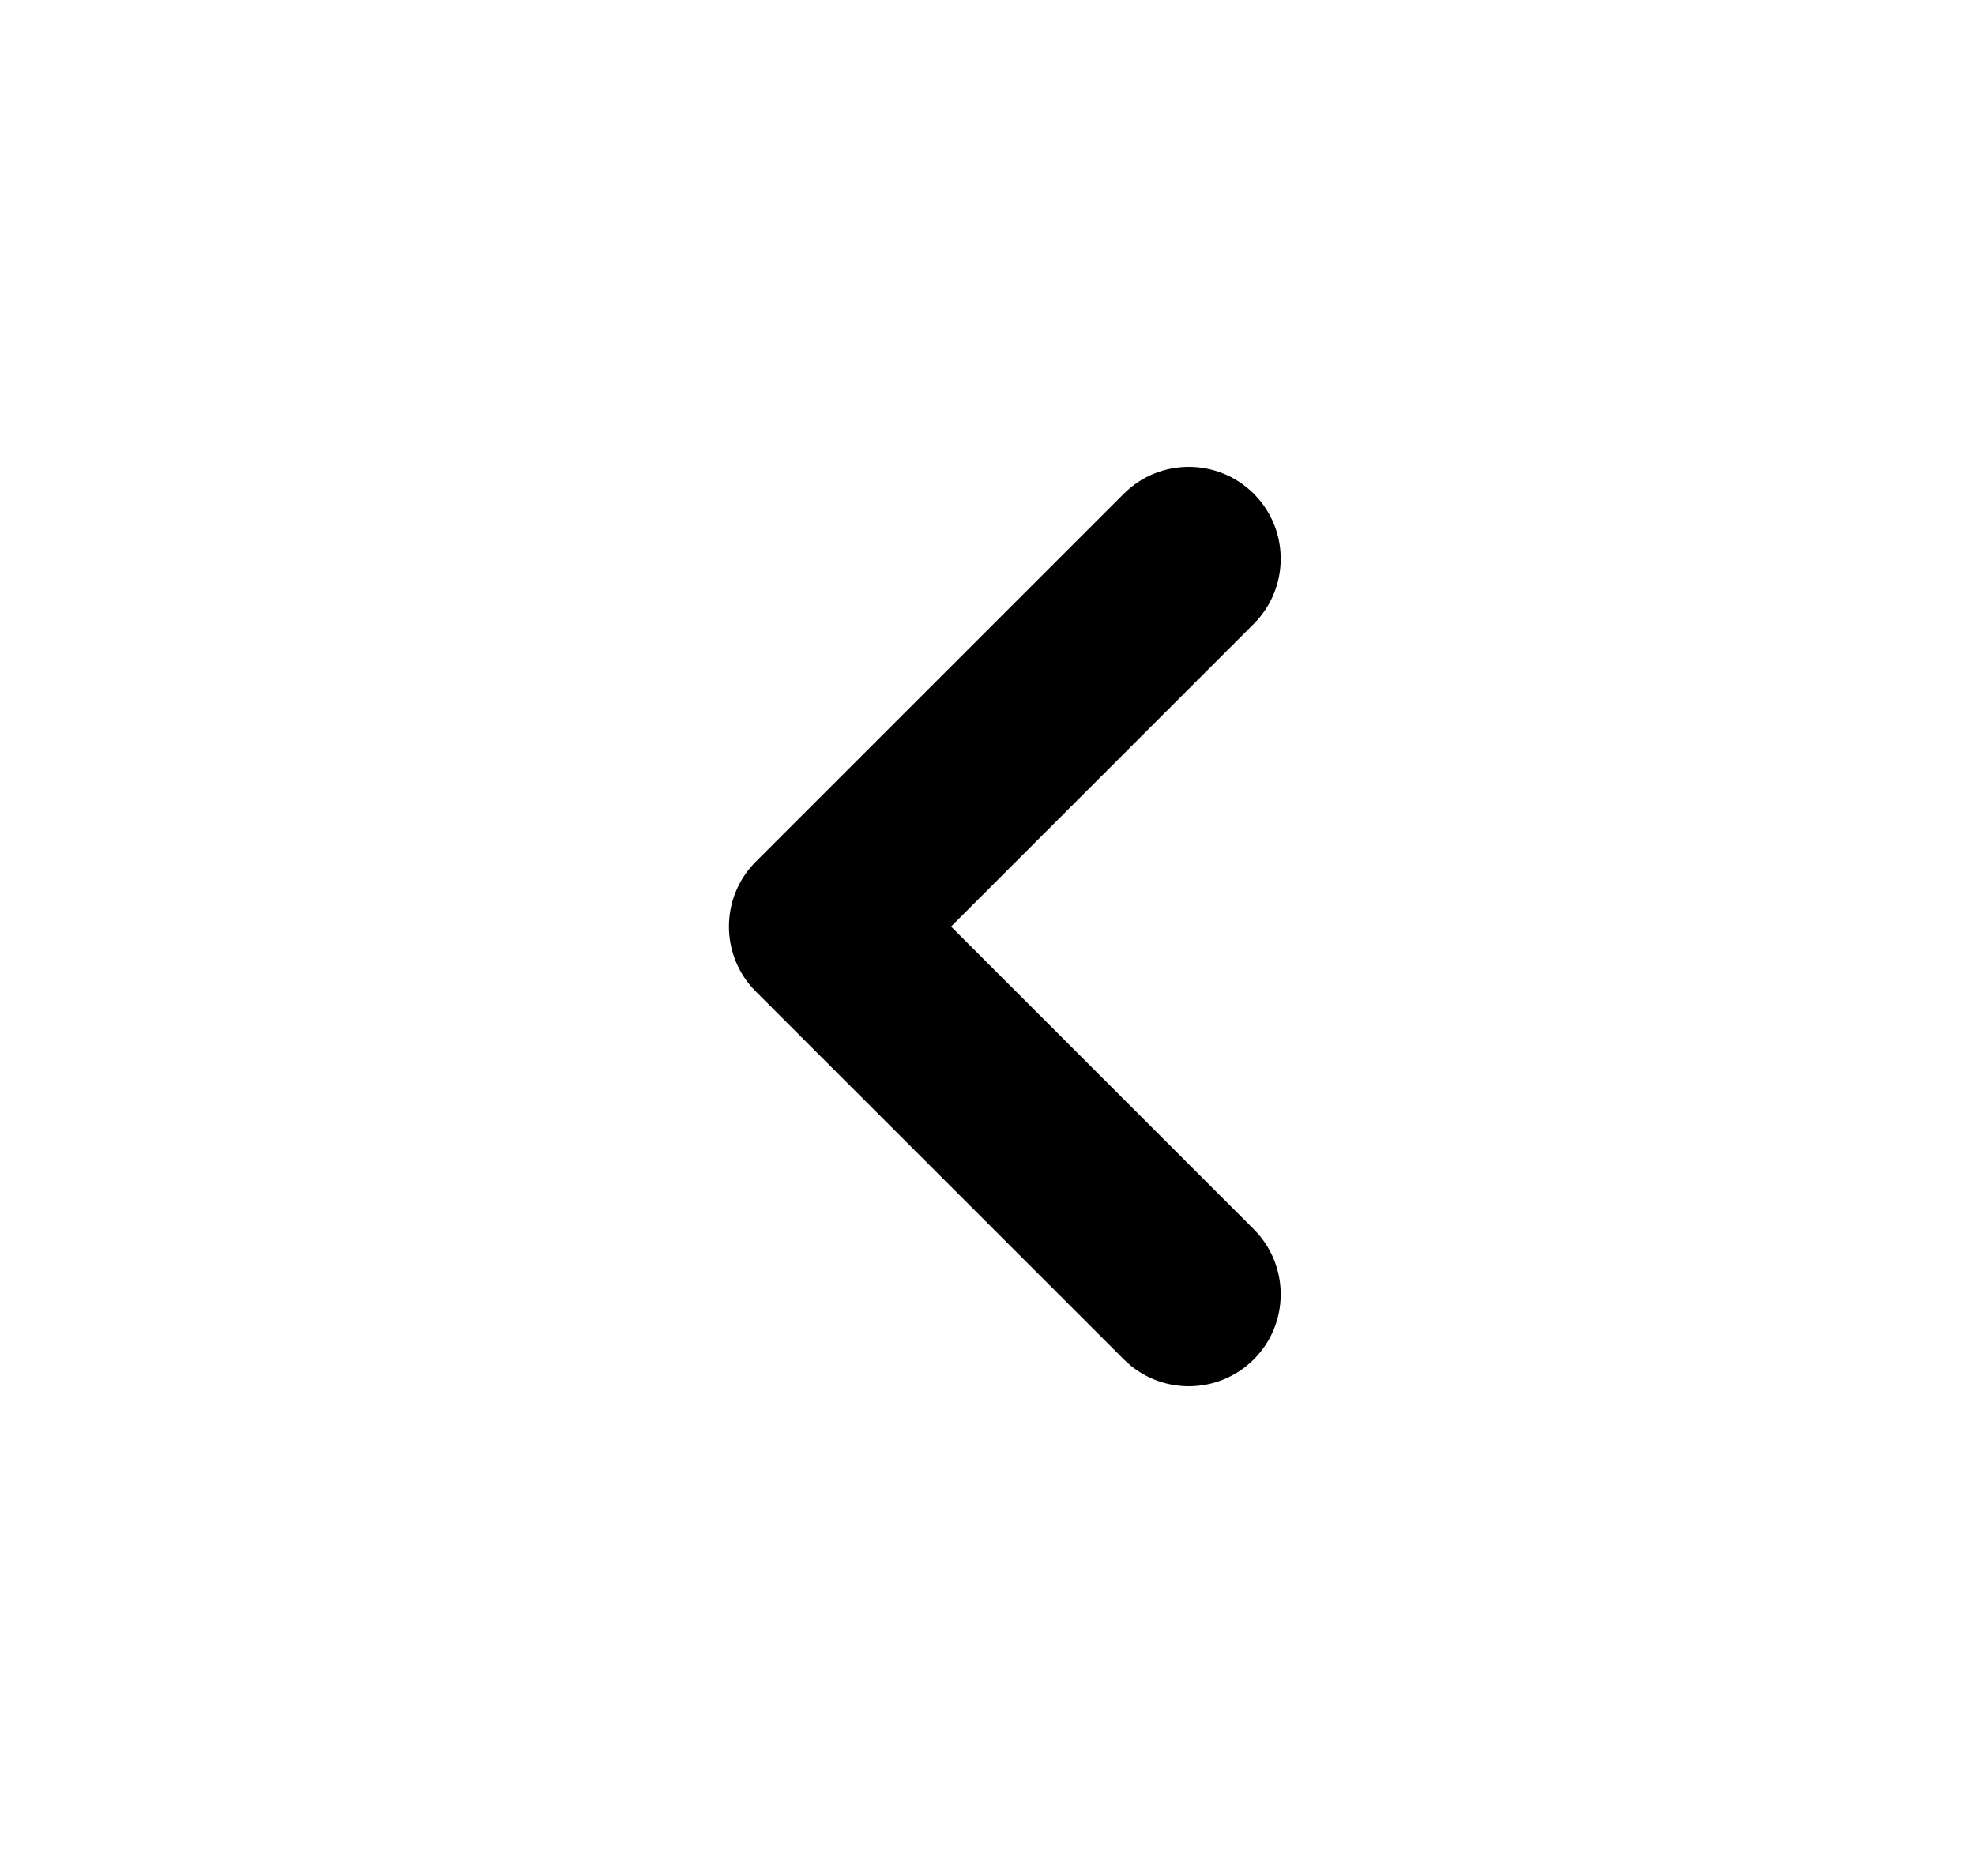
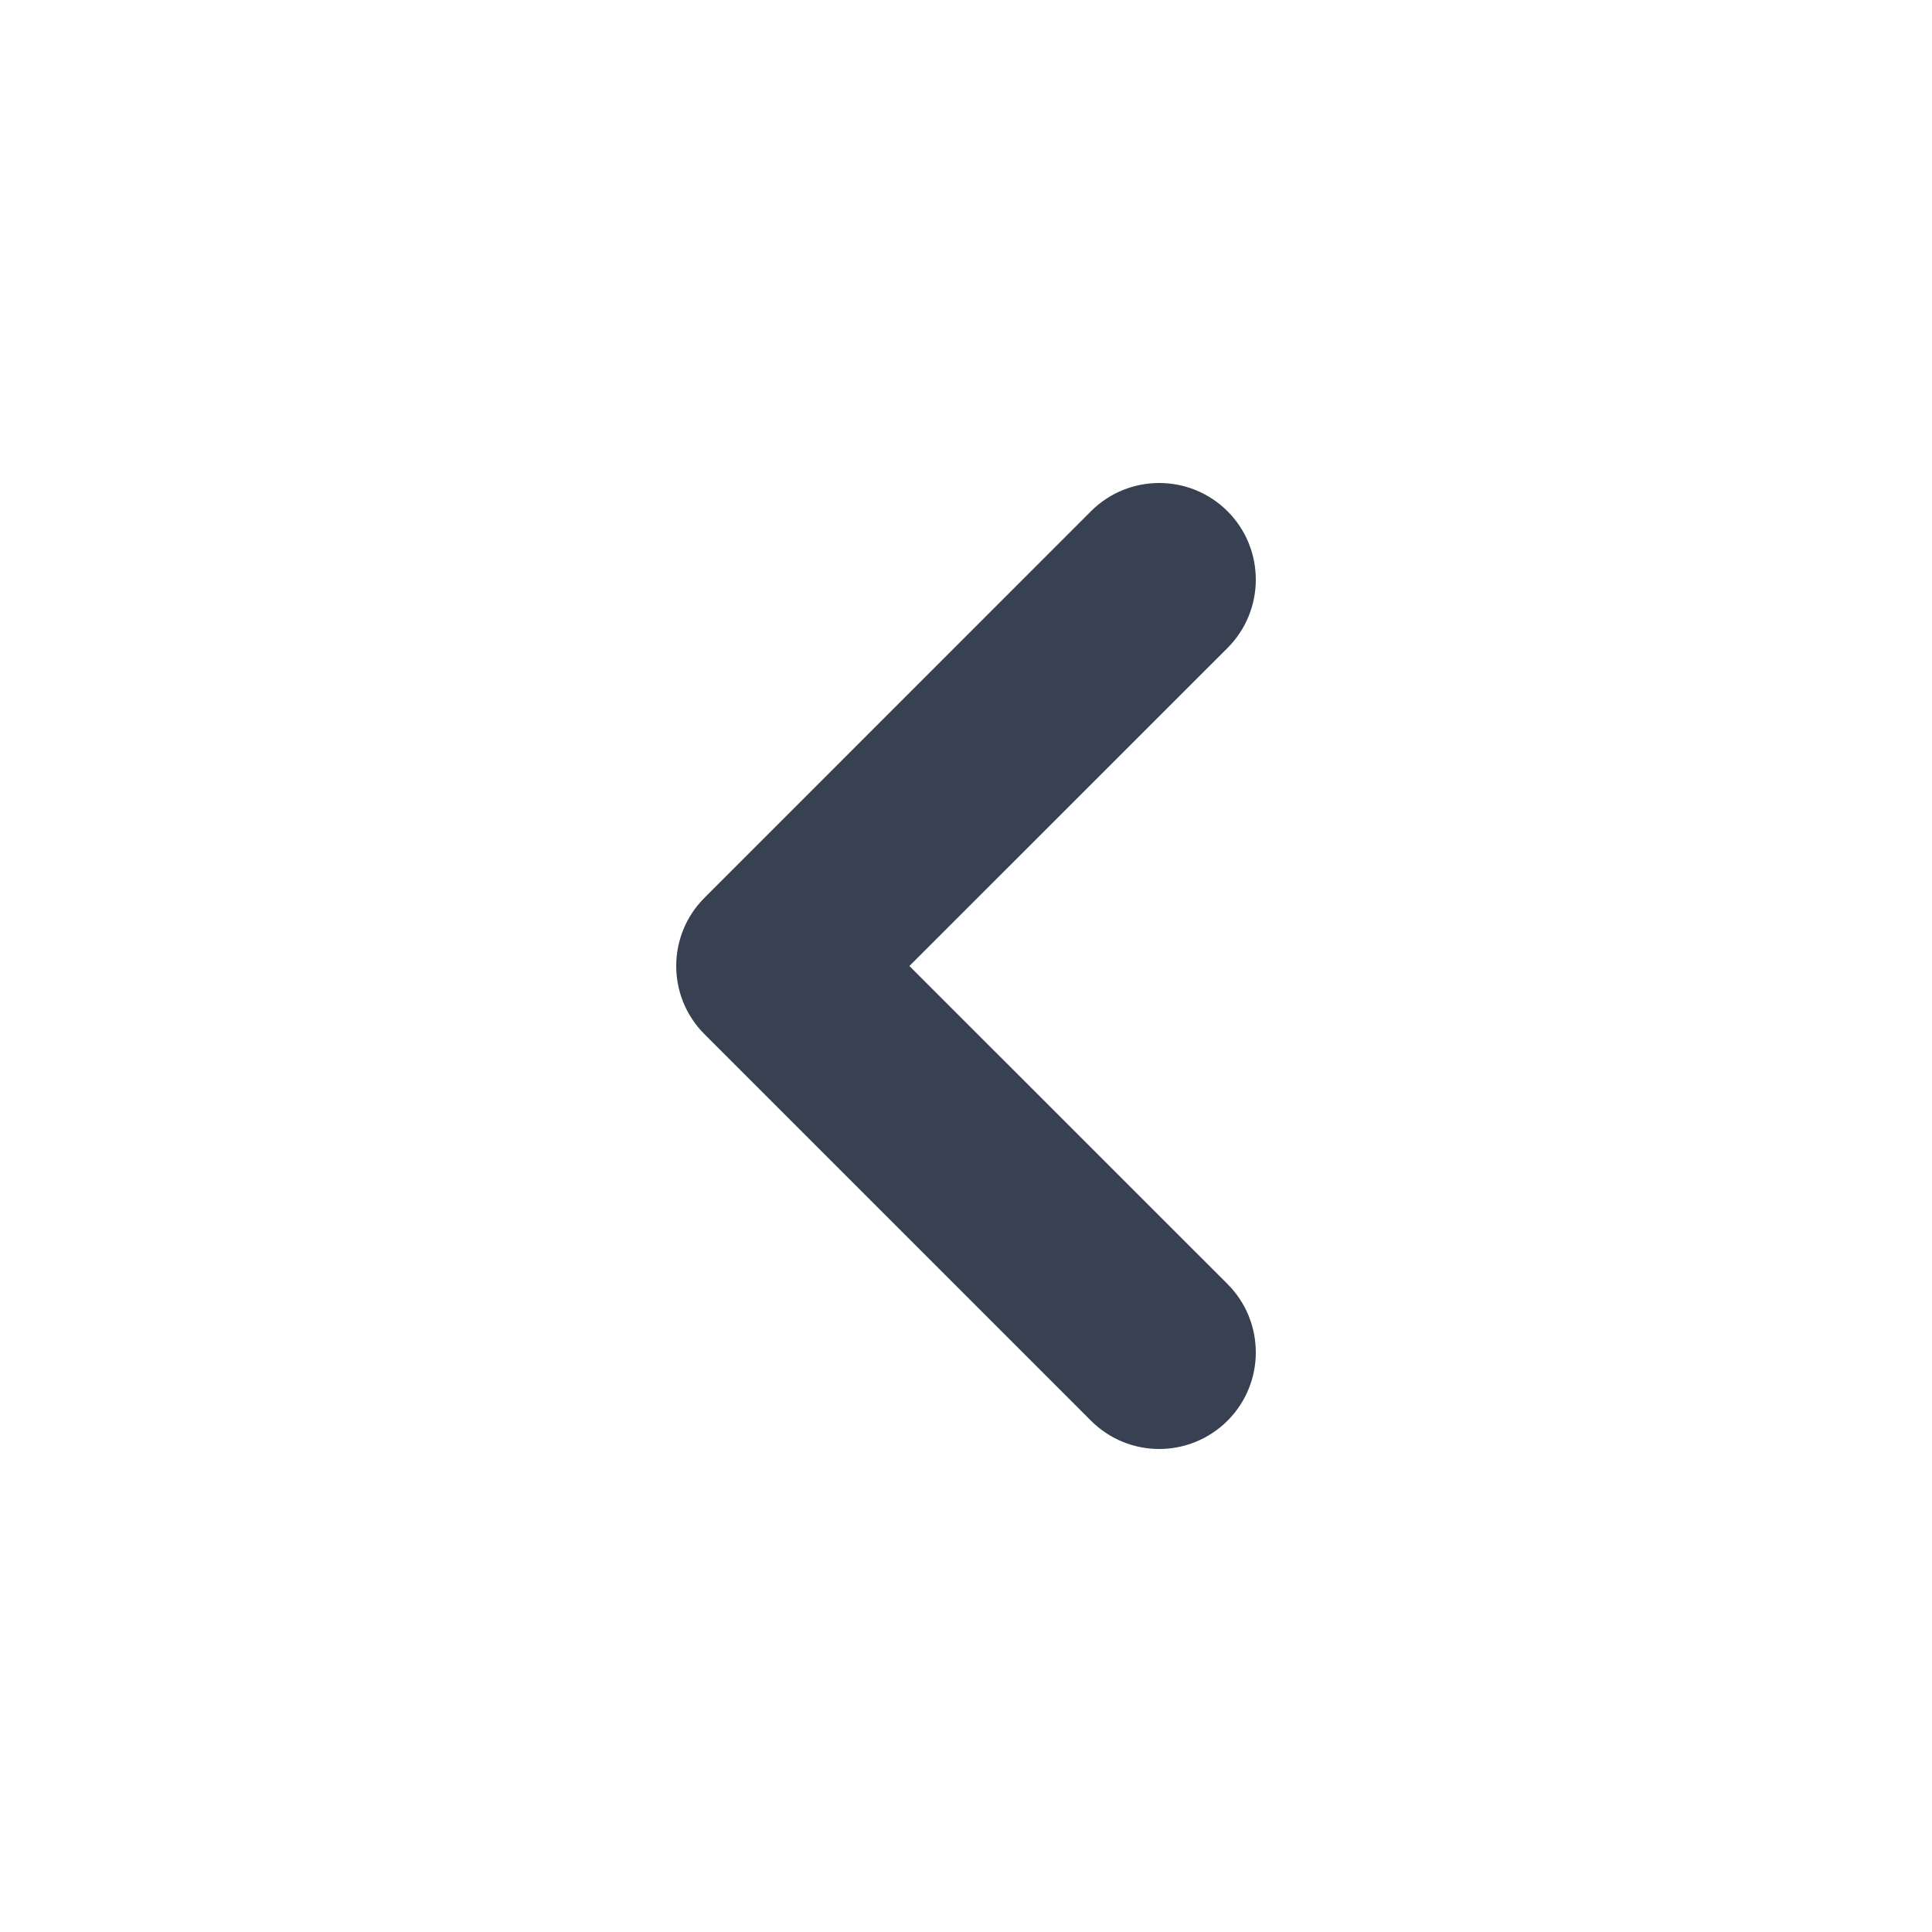
- <svg xmlns="http://www.w3.org/2000/svg" width="20" height="19" viewBox="0 0 20 19" fill="currentColor" id="svg">
-   <path fill-rule="evenodd" clip-rule="evenodd" d="M12.697 13.767C13.06 13.404 13.06 12.814 12.697 12.45L9.631 9.384L12.697 6.318C13.06 5.954 13.06 5.364 12.697 5.001C12.333 4.637 11.744 4.637 11.38 5.001L7.655 8.726C7.291 9.089 7.291 9.679 7.655 10.043L11.38 13.767C11.744 14.131 12.333 14.131 12.697 13.767Z" />
+ <svg xmlns="http://www.w3.org/2000/svg" width="24" height="24" viewBox="0 0 24 24" fill="currentColor" id="svg">
+   <path fill-rule="evenodd" clip-rule="evenodd" d="M15.249 17.648C15.717 17.18 15.717 16.42 15.249 15.951L11.297 12L15.249 8.049C15.717 7.58 15.717 6.82 15.249 6.351C14.78 5.883 14.02 5.883 13.552 6.351L8.752 11.152C8.283 11.62 8.283 12.38 8.752 12.848L13.552 17.648C14.02 18.117 14.78 18.117 15.249 17.648Z" fill="#374151" />
</svg>
